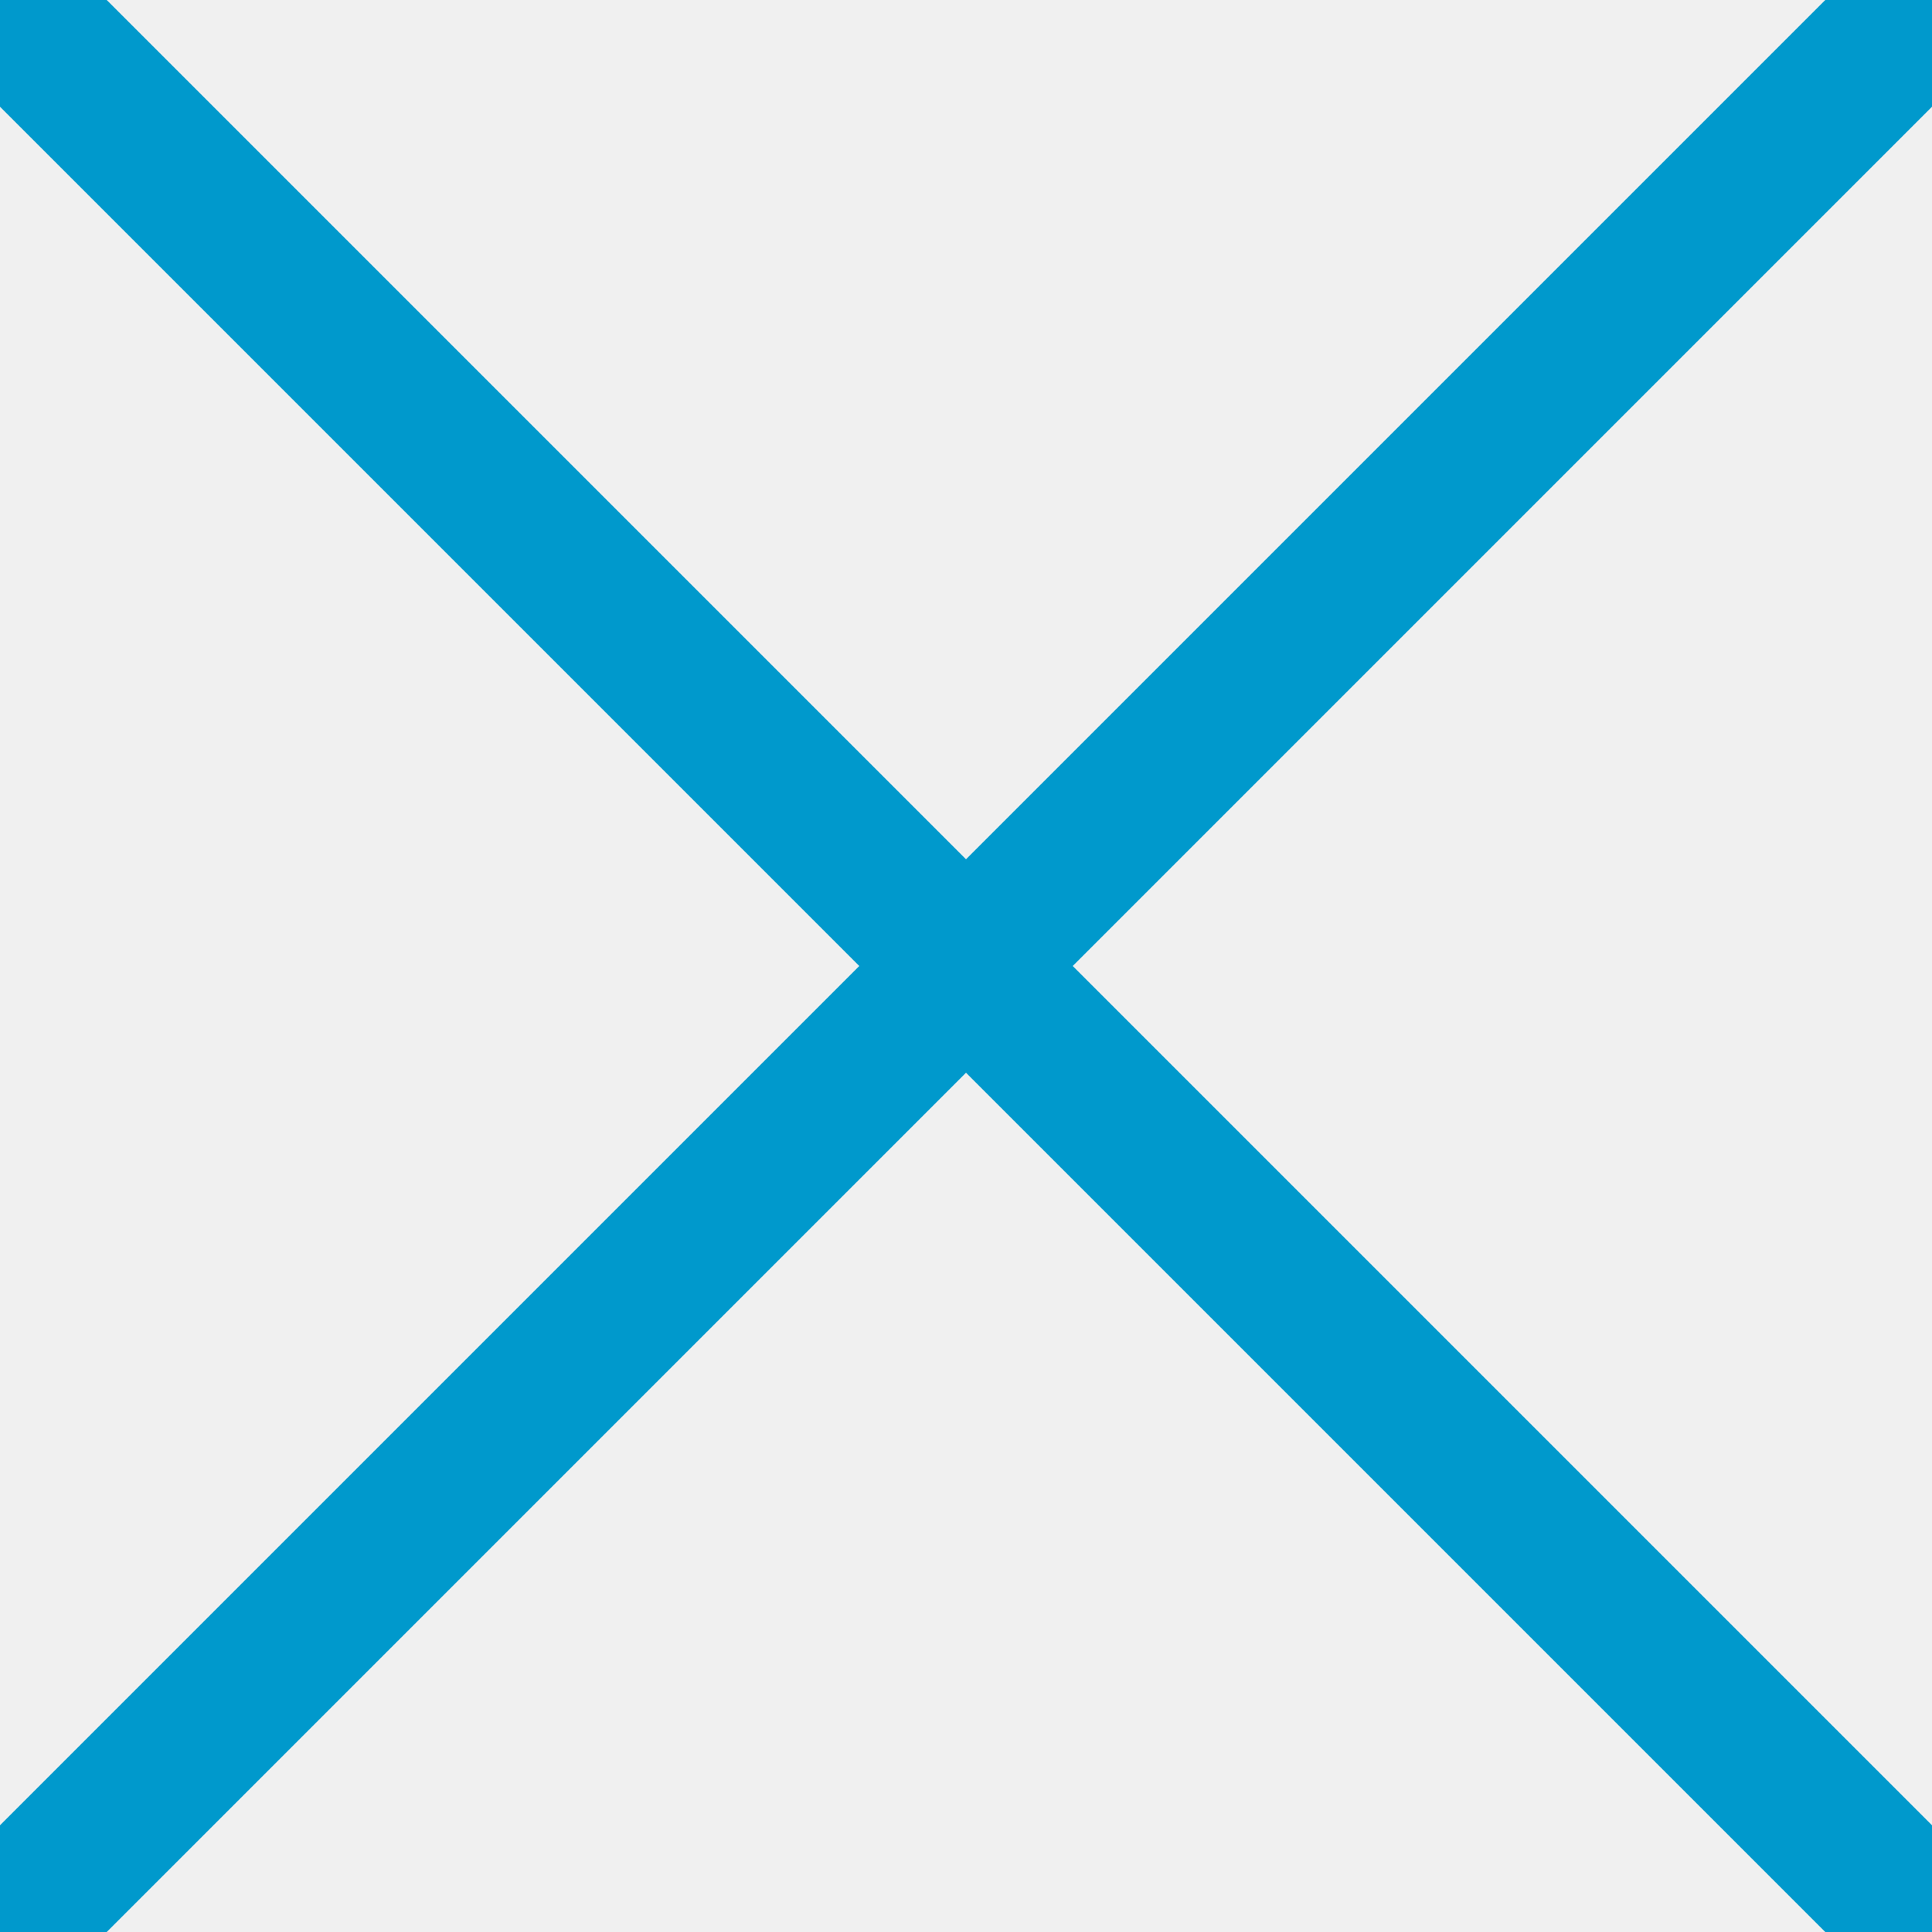
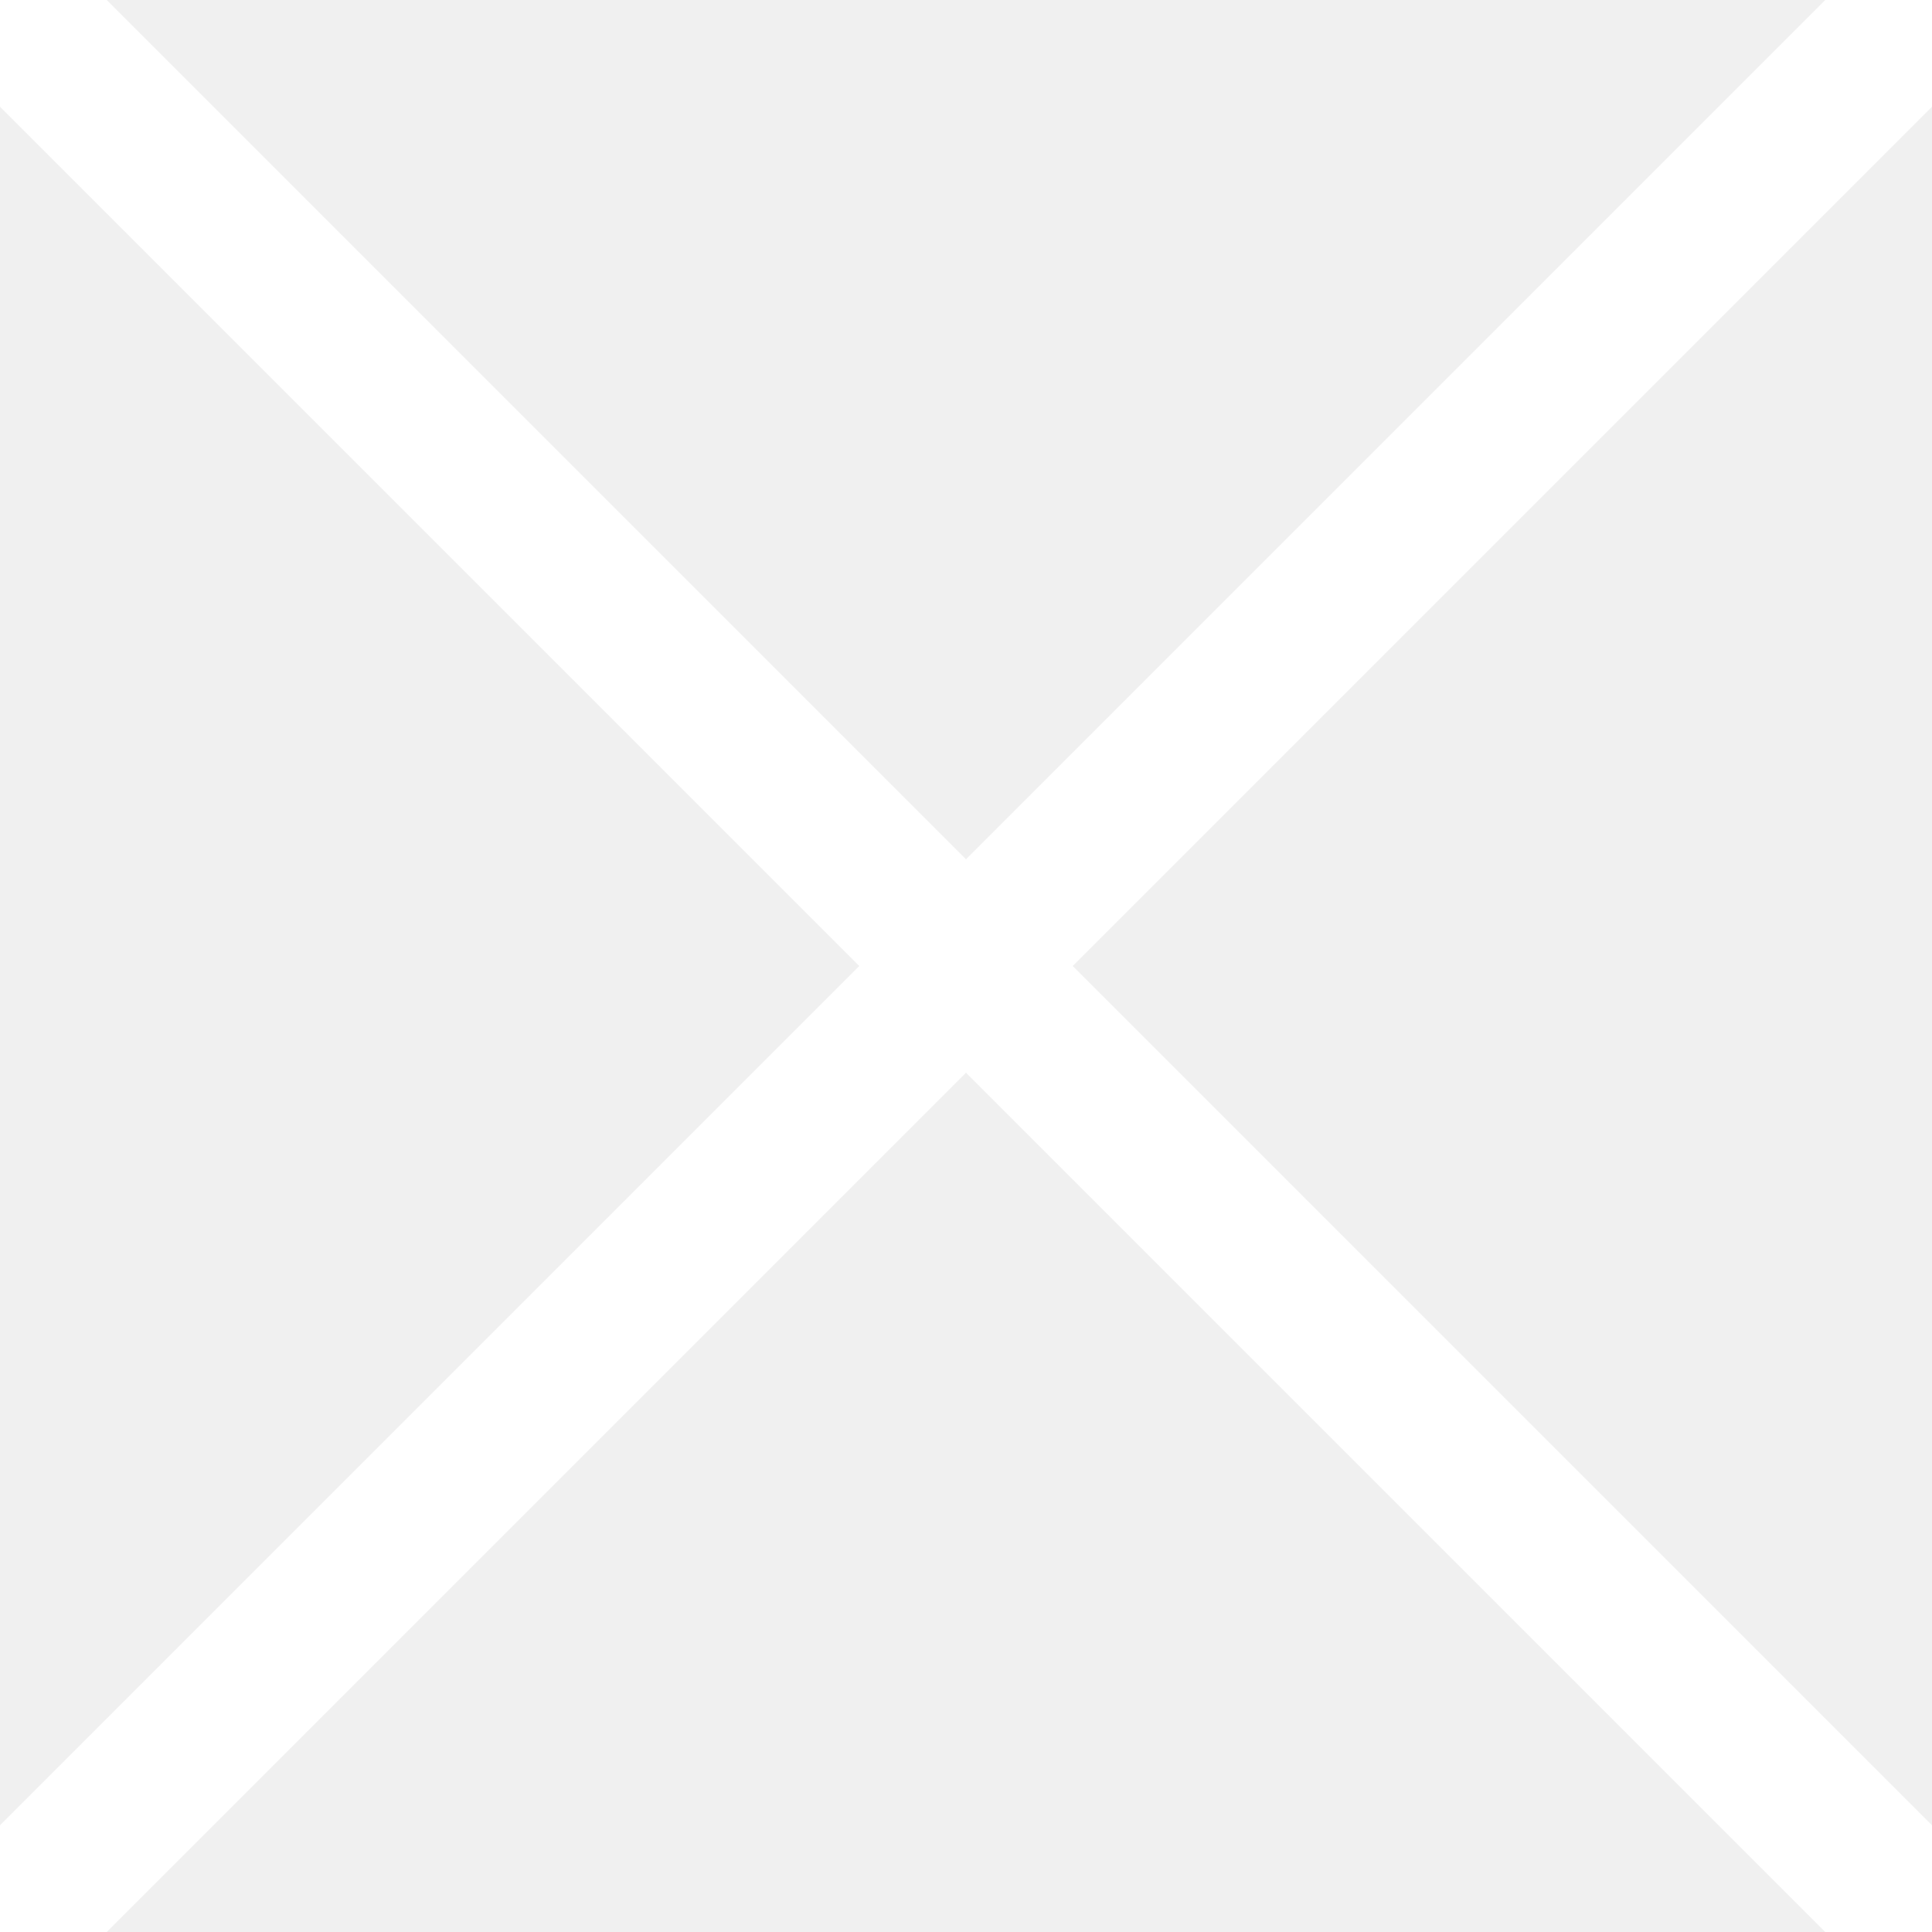
<svg xmlns="http://www.w3.org/2000/svg" version="1.1" id="Layer_1" x="0px" y="0px" width="64px" height="64px" viewBox="0 0 64 64" enable-background="new 0 0 64 64" xml:space="preserve">
  <g>
-     <line fill="none" stroke="#0099cc" stroke-width="5" x1="0" y1="0" x2="64" y2="64" />
-     <line fill="none" stroke="#0099cc" stroke-width="5" x1="0" y1="64" x2="64" y2="0" />
+     <line fill="none" stroke="#FFF" stroke-width="5" x1="0" y1="0" x2="64" y2="64" />
+     <line fill="none" stroke="#FFF" stroke-width="5" x1="0" y1="64" x2="64" y2="0" />
  </g>
</svg>
